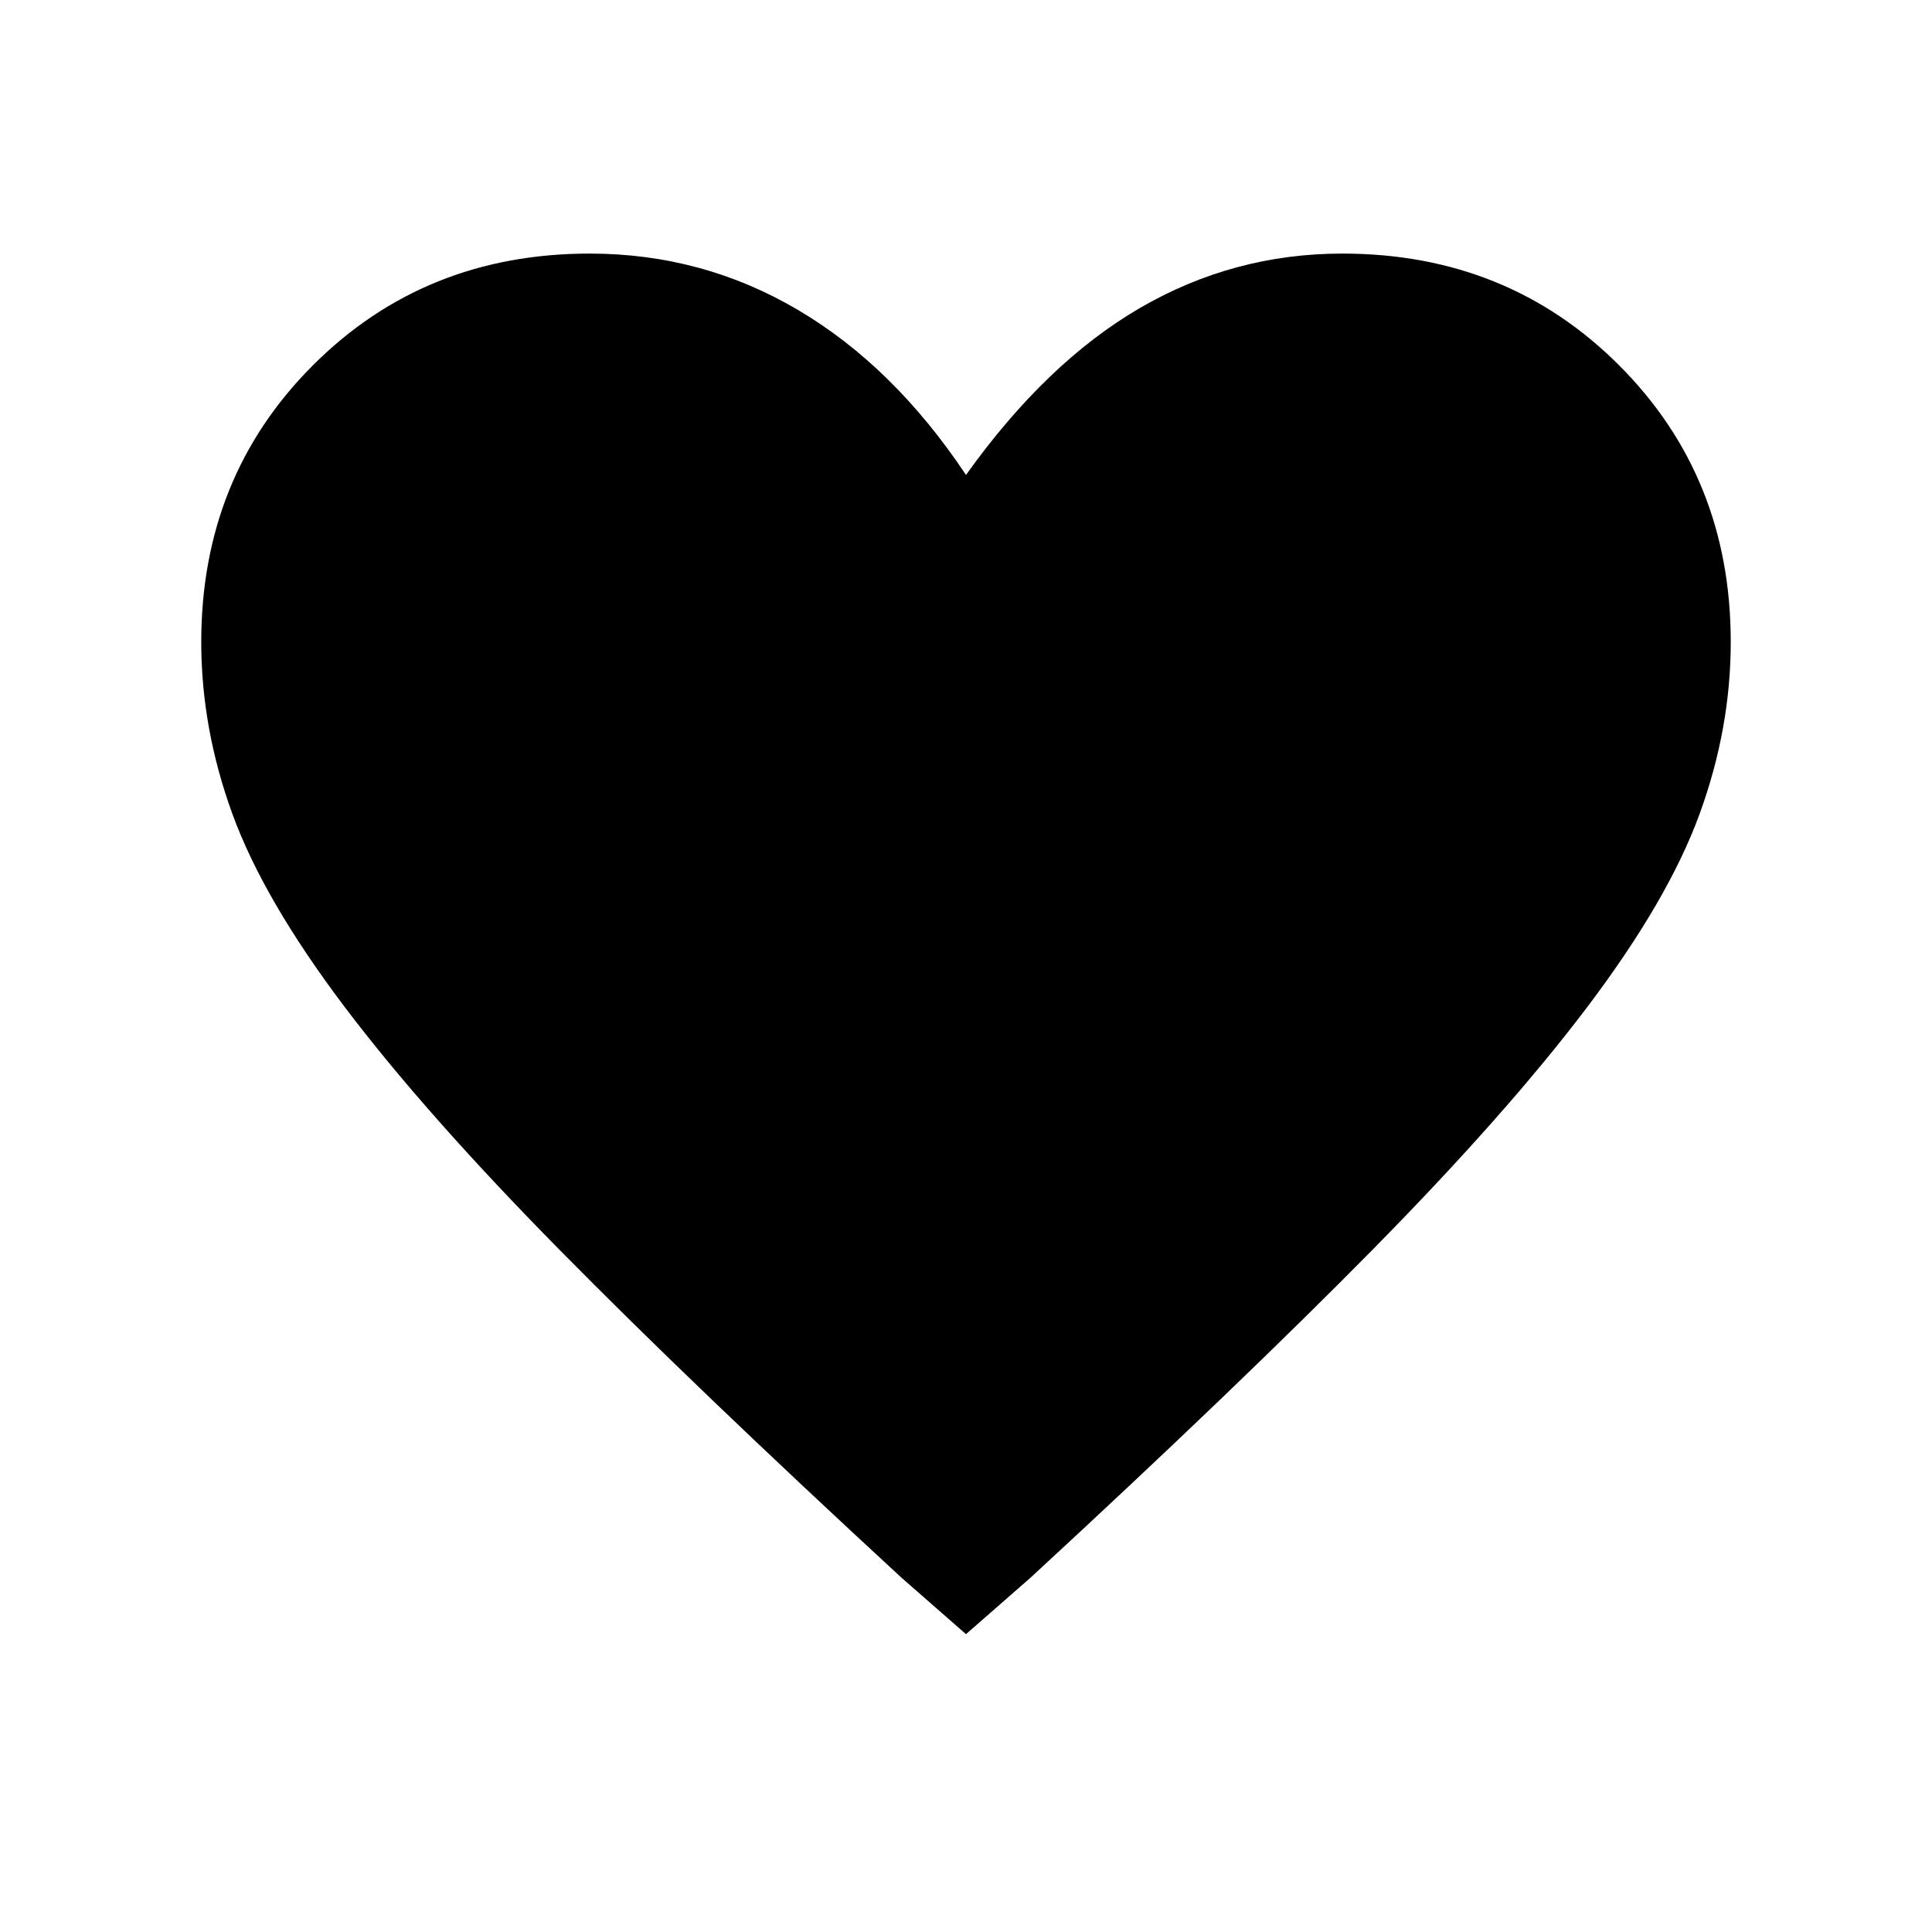
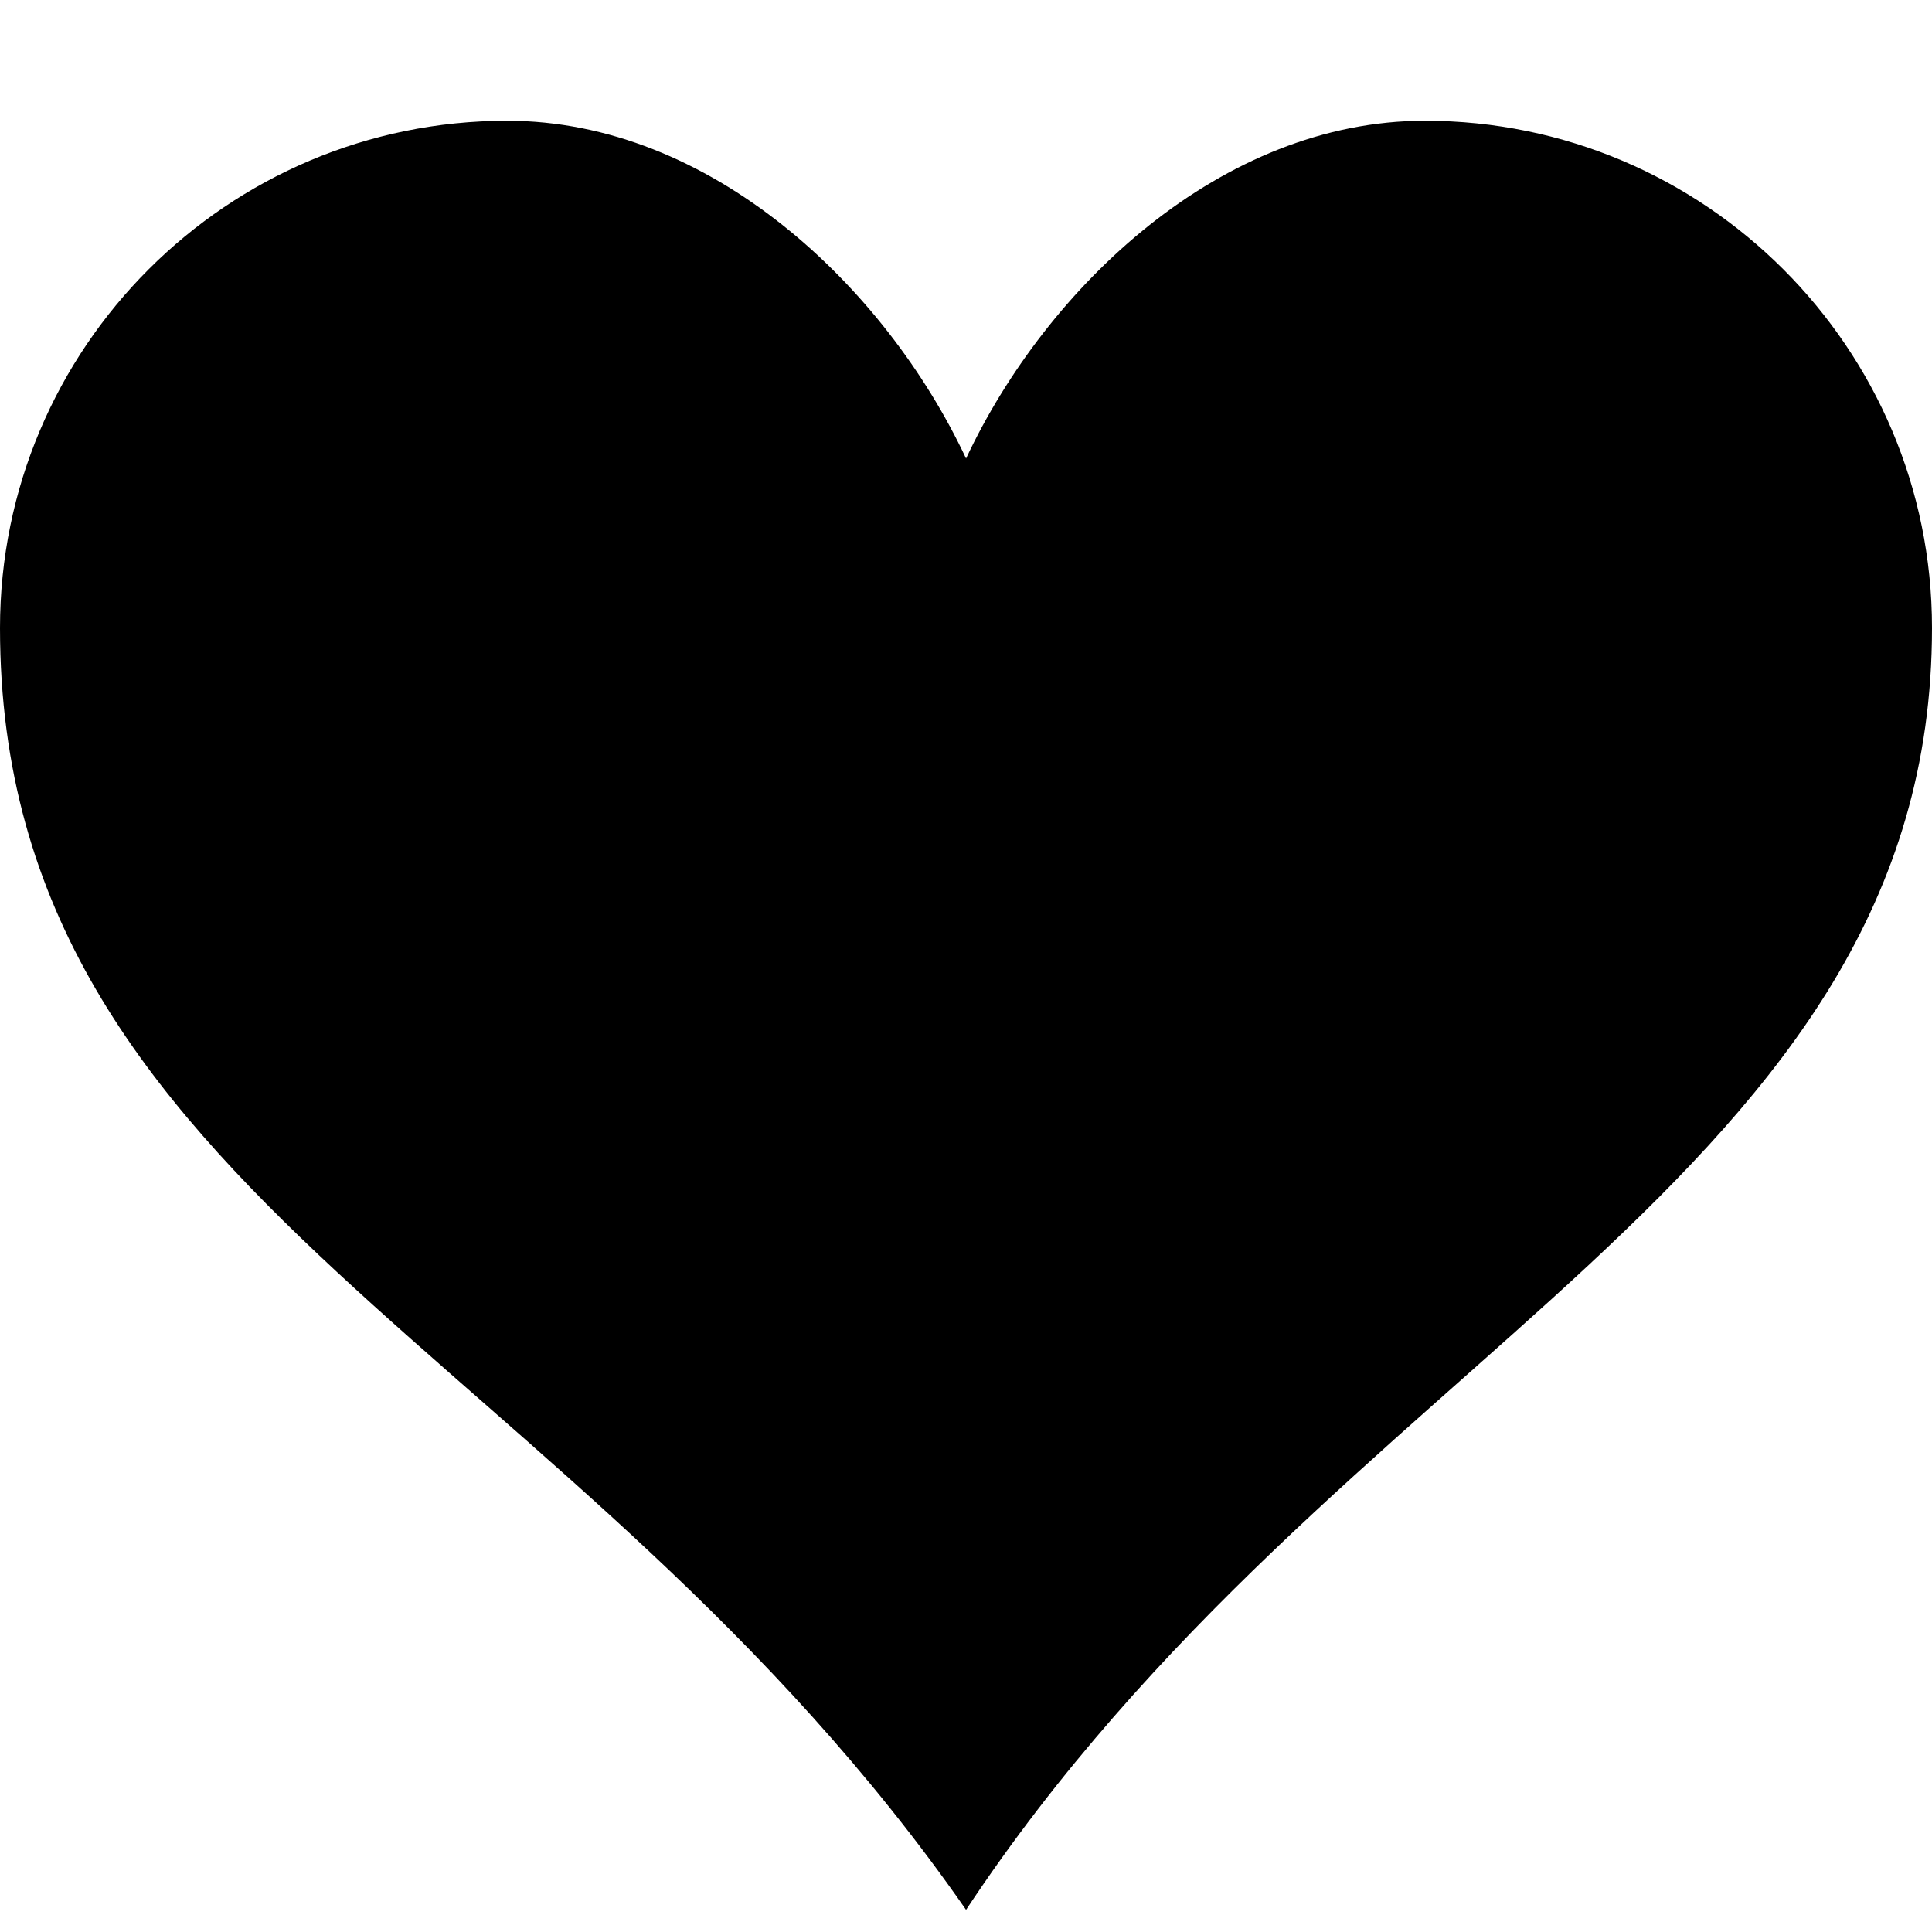
- <svg xmlns="http://www.w3.org/2000/svg" height="48" width="48">
-   <path d="m24 40.6-1.6-1.4q-5.15-4.75-8.5-8.15-3.35-3.4-5.35-6.05-2-2.65-2.775-4.775Q5 18.1 5 15.95q0-4.1 2.775-6.875Q10.55 6.3 14.65 6.3q2.8 0 5.175 1.4T24 11.8q2-2.8 4.325-4.15Q30.65 6.3 33.35 6.3q4.1 0 6.875 2.775Q43 11.85 43 15.95q0 2.15-.775 4.275Q41.45 22.35 39.45 25q-2 2.65-5.35 6.05-3.35 3.4-8.5 8.15Z" />
+ <svg xmlns="http://www.w3.org/2000/svg" version="1.1" width="32" height="32" viewBox="0 0 32 32">
+   <path d="M23.6 2c-3.363 0-6.258 2.736-7.599 5.594-1.342-2.858-4.237-5.594-7.601-5.594-4.637 0-8.4 3.764-8.4 8.401 0 9.433 9.516 11.906 16.001 21.232 6.13-9.268 15.999-12.1 15.999-21.232 0-4.637-3.763-8.401-8.4-8.401z" />
</svg>
